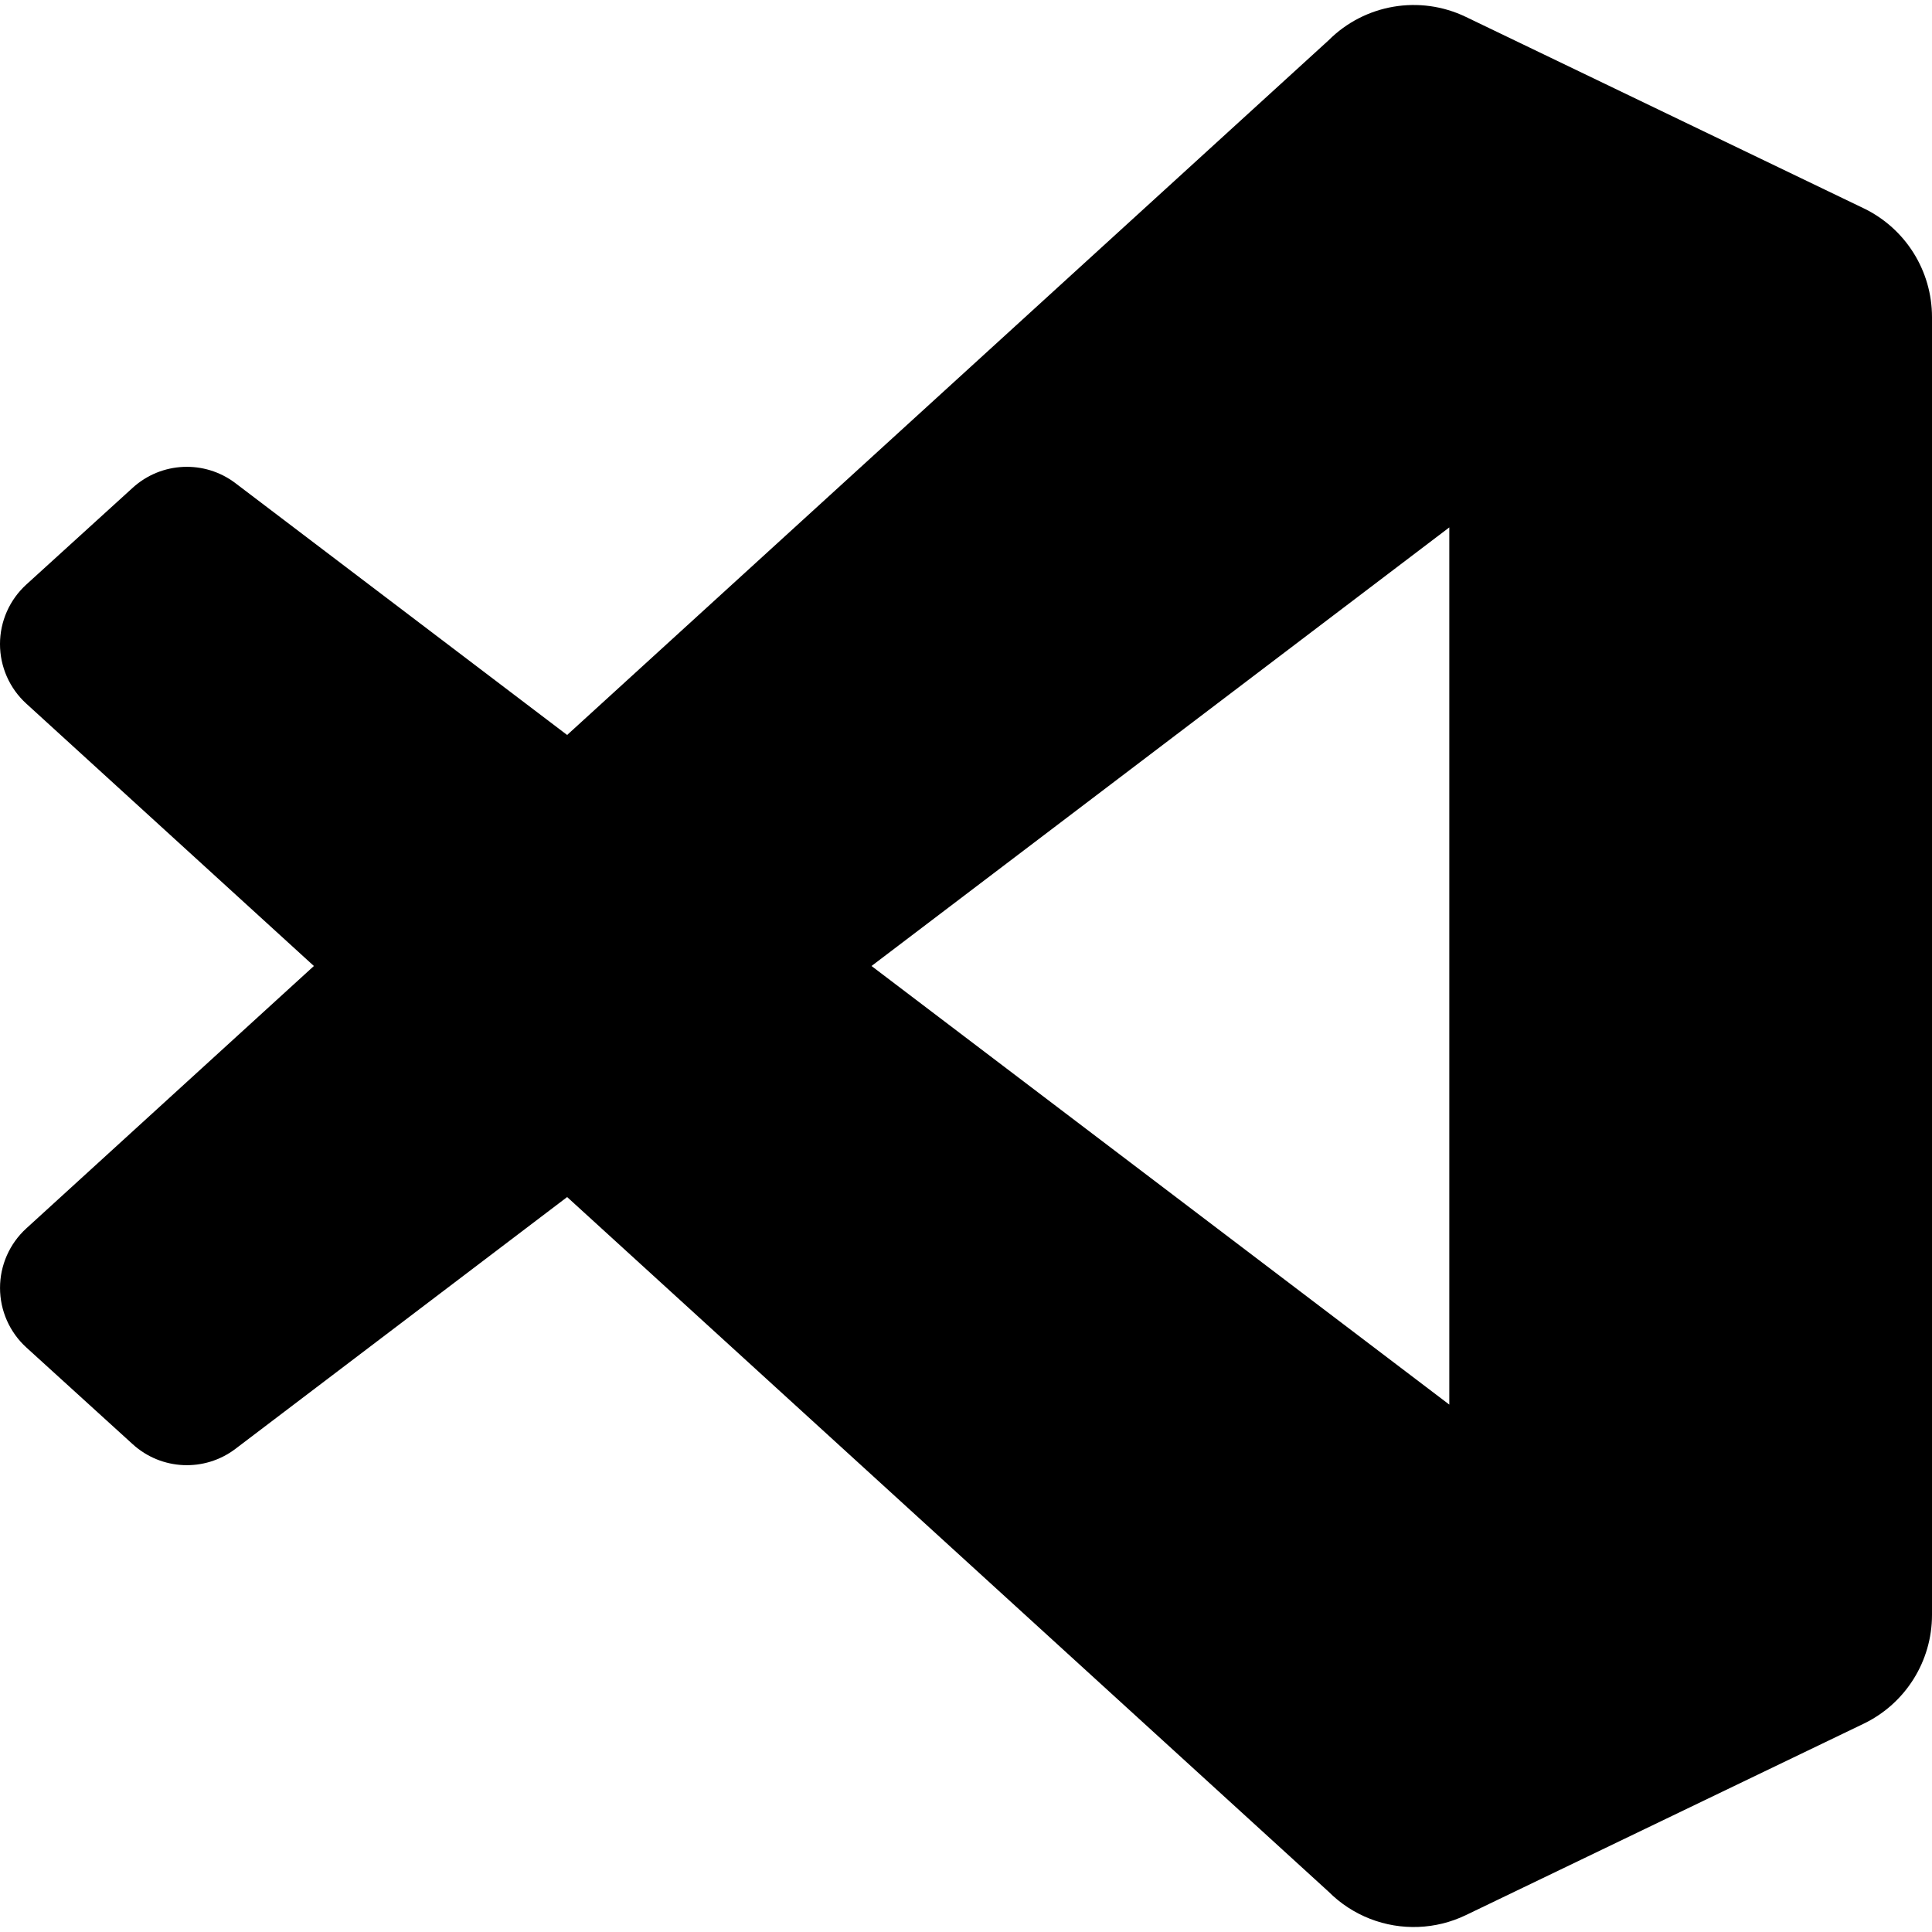
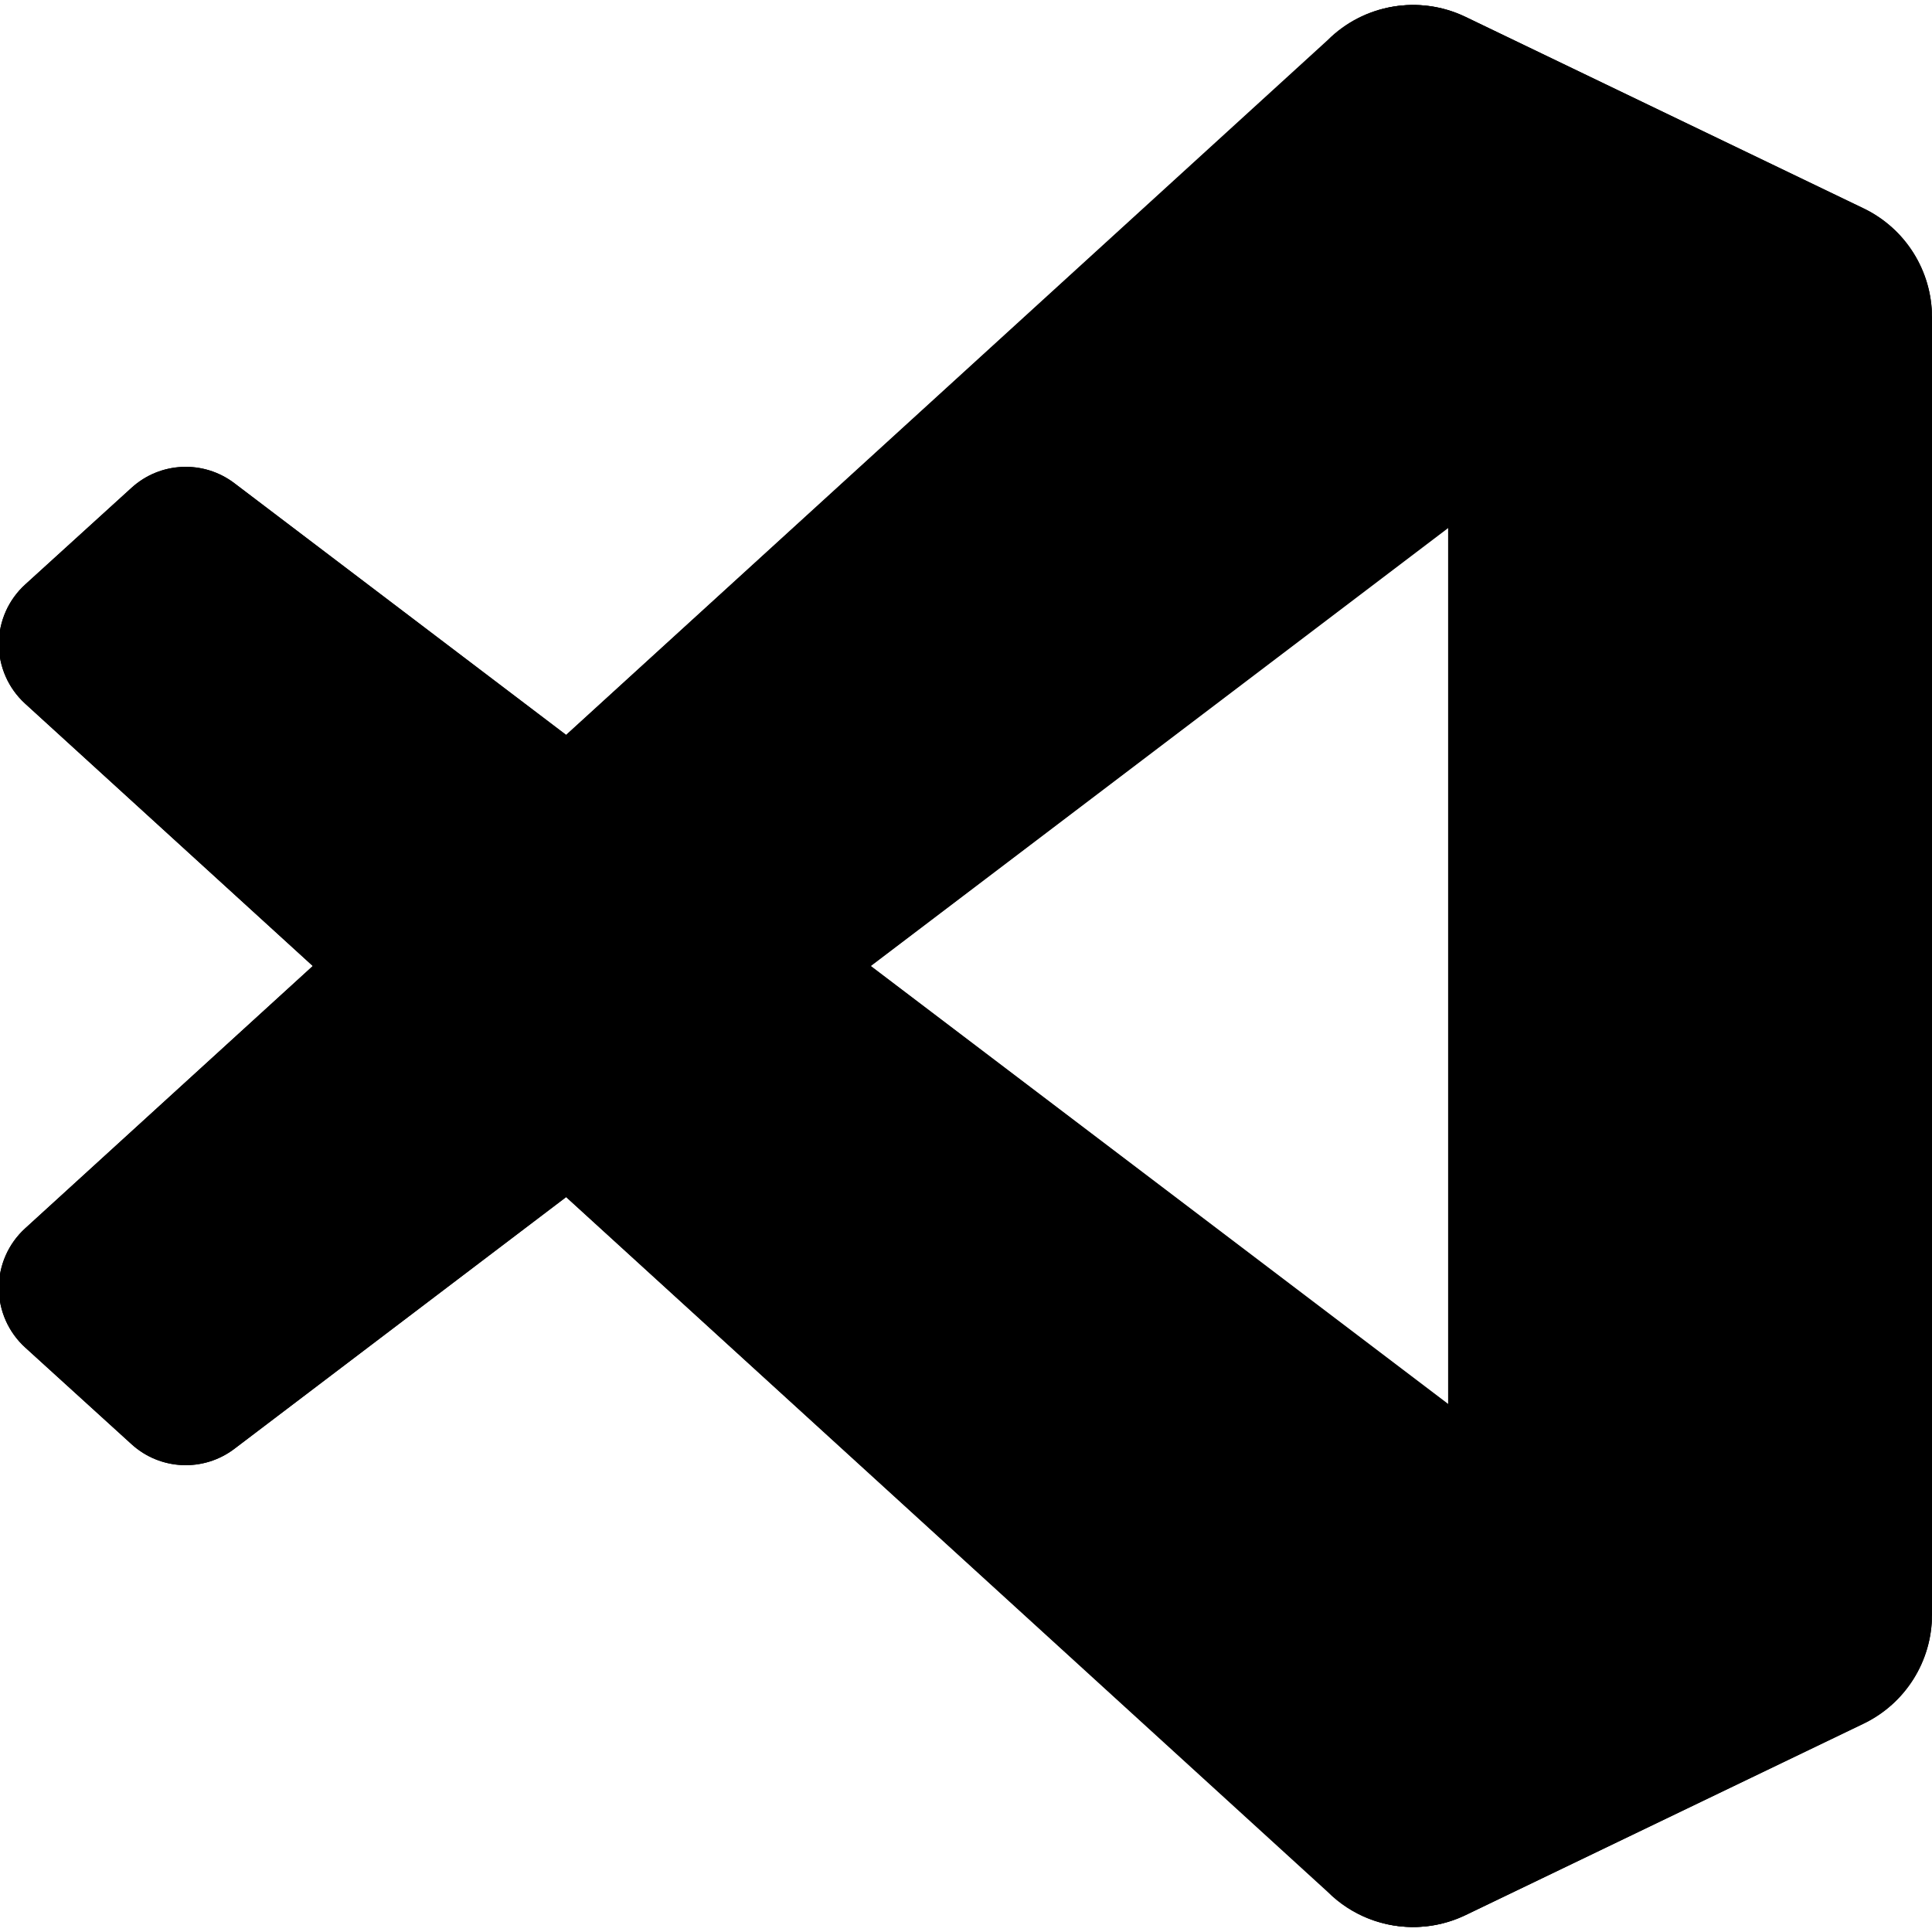
<svg xmlns="http://www.w3.org/2000/svg" viewBox="0 0 128 128">
-   <path fill="currentColor" fill-rule="evenodd" d="M90.767 127.126a7.968 7.968 0 0 0 6.35-.244l26.353-12.681a8 8 0 0 0 4.53-7.209V21.009a8 8 0 0 0-4.53-7.21L97.117 1.12a7.97 7.97 0 0 0-9.093 1.548l-50.45 46.026L15.6 32.013a5.328 5.328 0 0 0-6.807.302l-7.048 6.411a5.335 5.335 0 0 0-.006 7.888L20.796 64 1.74 81.387a5.336 5.336 0 0 0 .006 7.887l7.048 6.411a5.327 5.327 0 0 0 6.807.303l21.974-16.68 50.45 46.025a7.96 7.96 0 0 0 2.743 1.793Zm5.252-92.183L57.74 64l38.28 29.058V34.943Z" clip-rule="evenodd" />
+   <g>
+     <path fill="currentColor" d="M123.471 13.82 97.097 1.12A7.973 7.973 0 0 0 88 2.668L1.662 81.387a5.333 5.333 0 0 0 .006 7.887l7.052 6.411a5.333 5.333 0 0 0 6.811.303l103.971-78.875c3.488-2.646 8.498-.158 8.498 4.22v-.306a8.001 8.001 0 0 0-4.529-7.208Z" />
+     <g>
+       <path fill="currentColor" d="m123.471 114.181-26.374 12.698A7.973 7.973 0 0 1 88 125.333L1.662 46.613a5.333 5.333 0 0 1 .006-7.887l7.052-6.411a5.333 5.333 0 0 1 6.811-.303l103.971 78.874c3.488 2.647 8.498.159 8.498-4.219v.306a8.001 8.001 0 0 1-4.529 7.208Z" />
+     </g>
+     <g>
+       <path fill="currentColor" d="M97.098 126.882A7.977 7.977 0 0 1 88 125.333c2.952 2.952 8 .861 8-3.314V5.98c0-4.175-5.048-6.266-8-3.313a7.977 7.977 0 0 1 9.098-1.549L123.467 13.8A8 8 0 0 1 128 21.01v85.982a8 8 0 0 1-4.533 7.21l-26.369 12.681Z" />
+     </g>
+     <path fill="currentColor" fill-rule="evenodd" d="M90.69 127.126a7.968 7.968 0 0 0 6.349-.244l26.353-12.681a8 8 0 0 0 4.53-7.21V21.009a8 8 0 0 0-4.53-7.21L97.039 1.12a7.97 7.97 0 0 0-9.093 1.548l-50.45 46.026-21.974-16.68a5.328 5.328 0 0 0-6.807.302l-7.048 6.411a5.336 5.336 0 0 0-.006 7.888L20.718 64 1.662 81.386a5.335 5.335 0 0 0 .006 7.888l7.048 6.411a5.328 5.328 0 0 0 6.807.303l21.975-16.681 50.45 46.026a7.959 7.959 0 0 0 2.742 1.793Zm5.252-92.184L57.662 64l38.28 29.057V34.943Z" clip-rule="evenodd" />
+   </g>
</svg>
